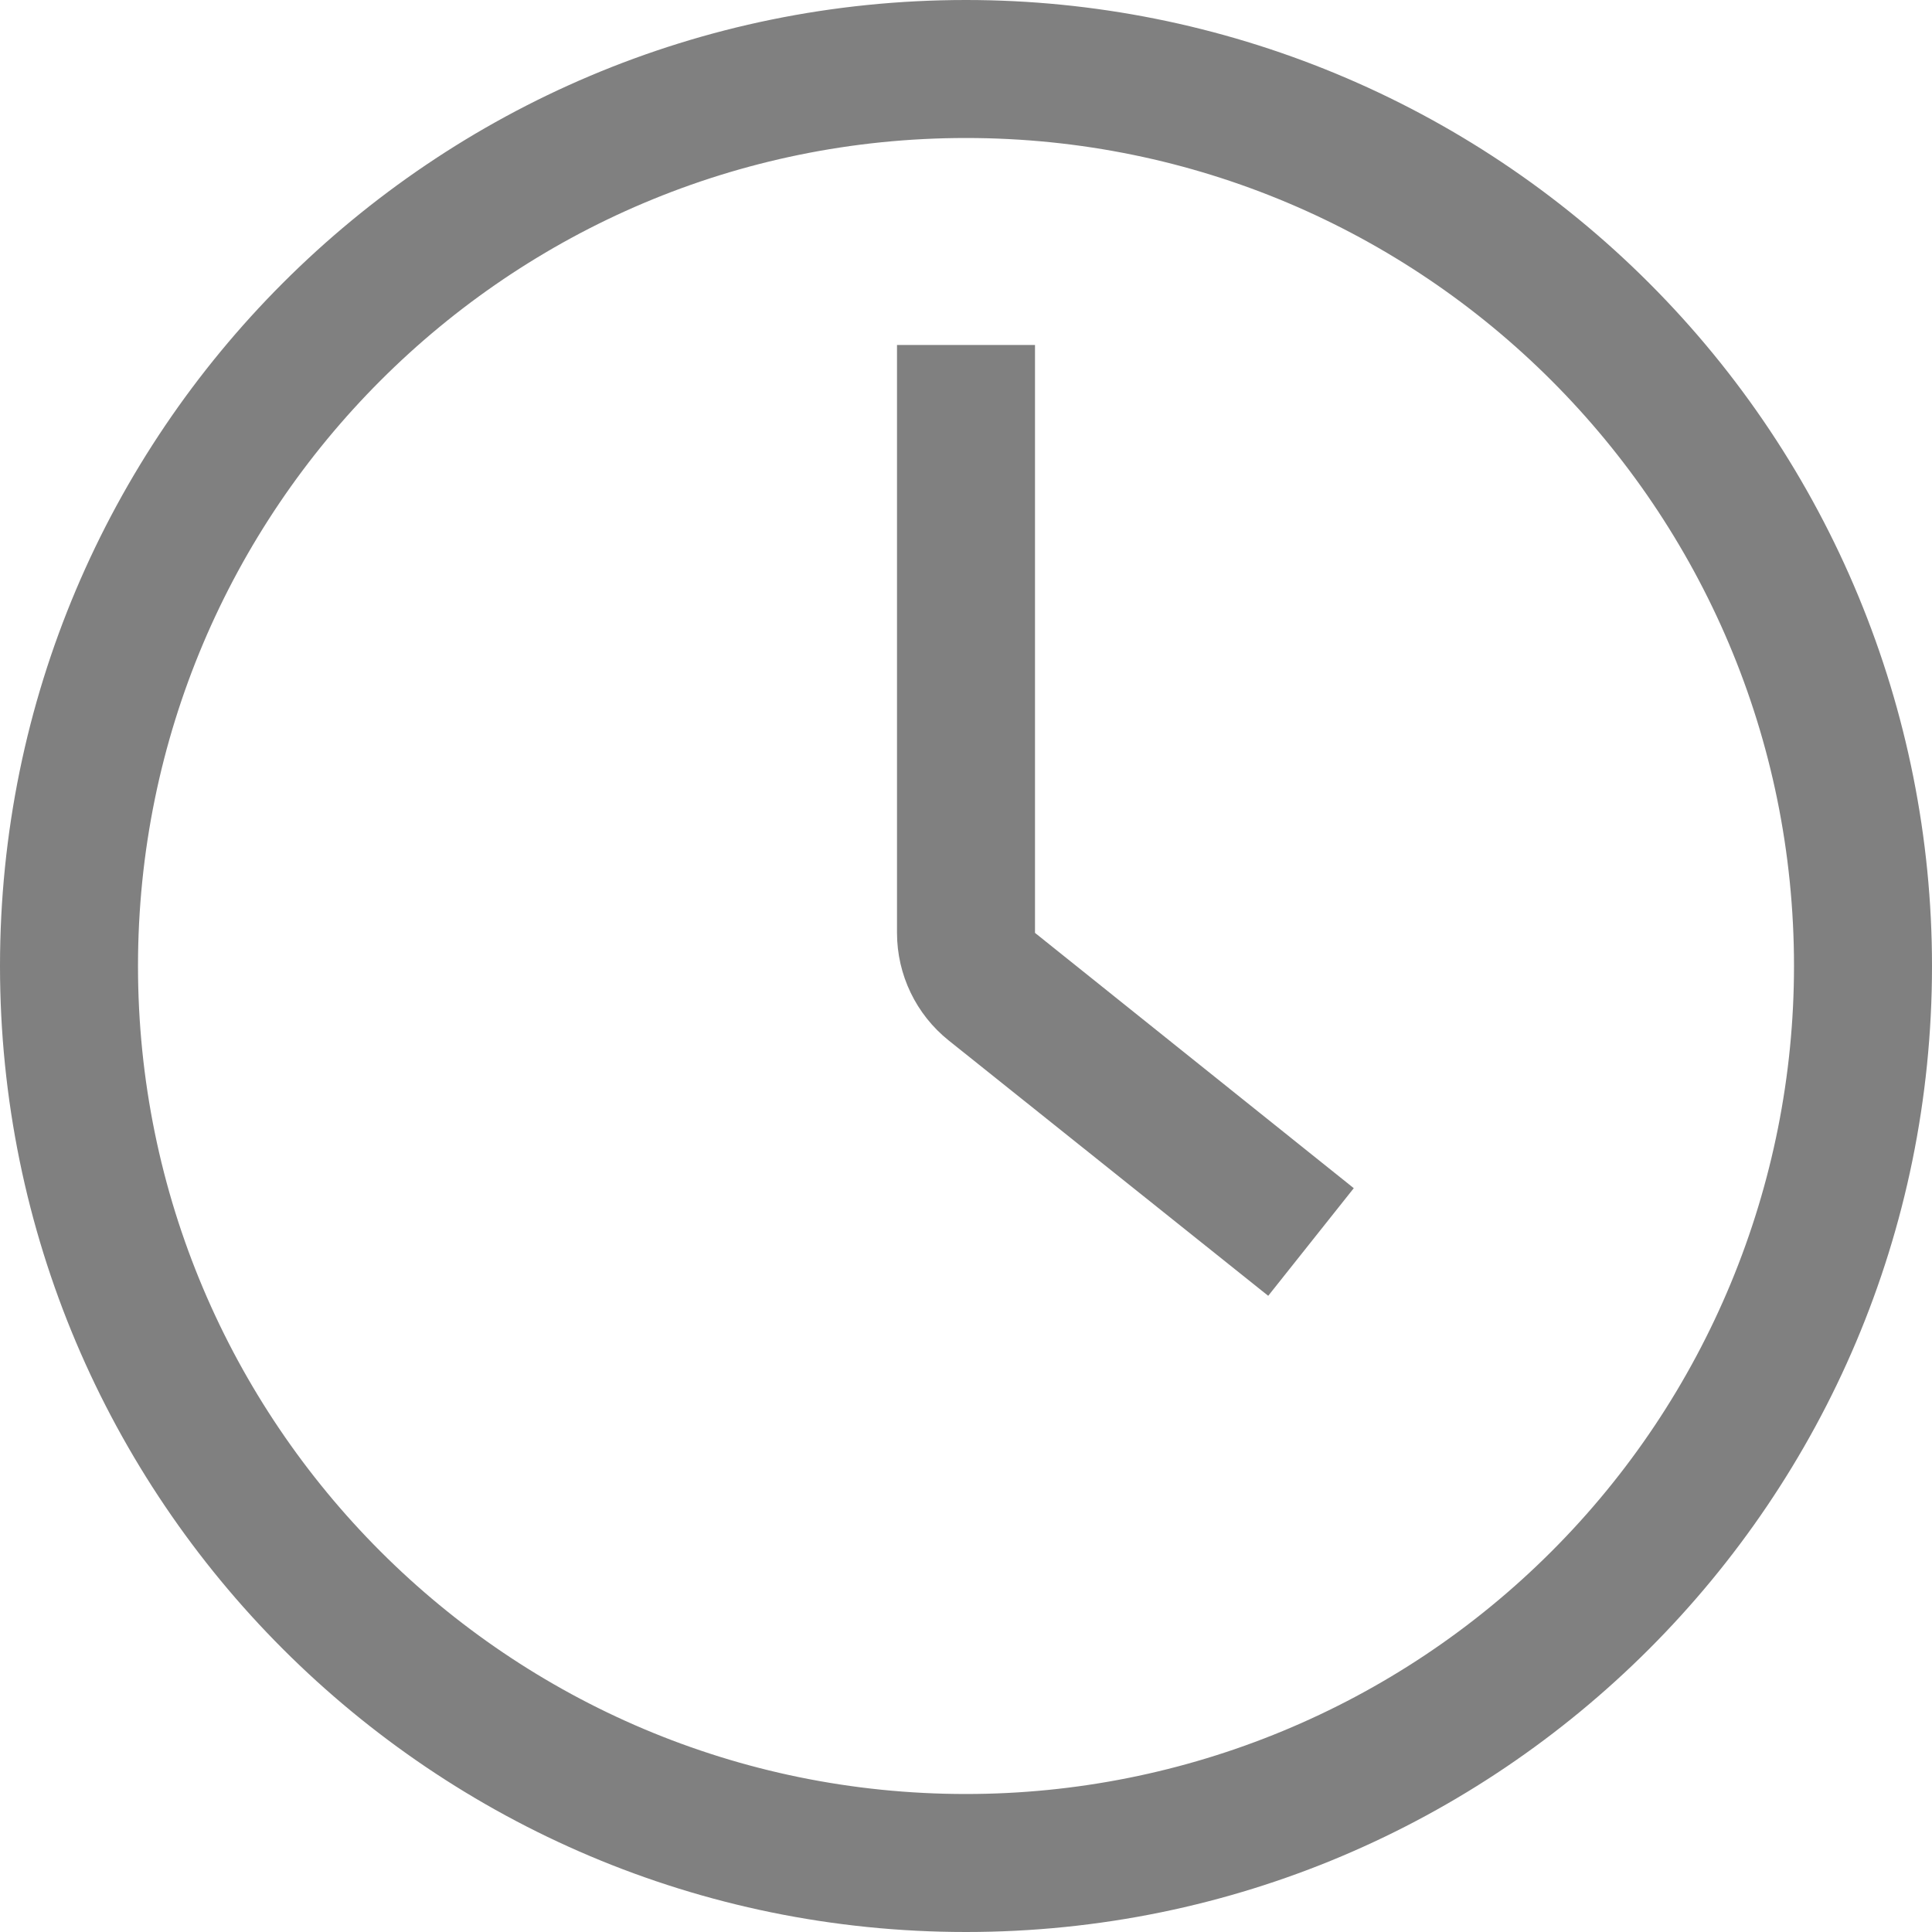
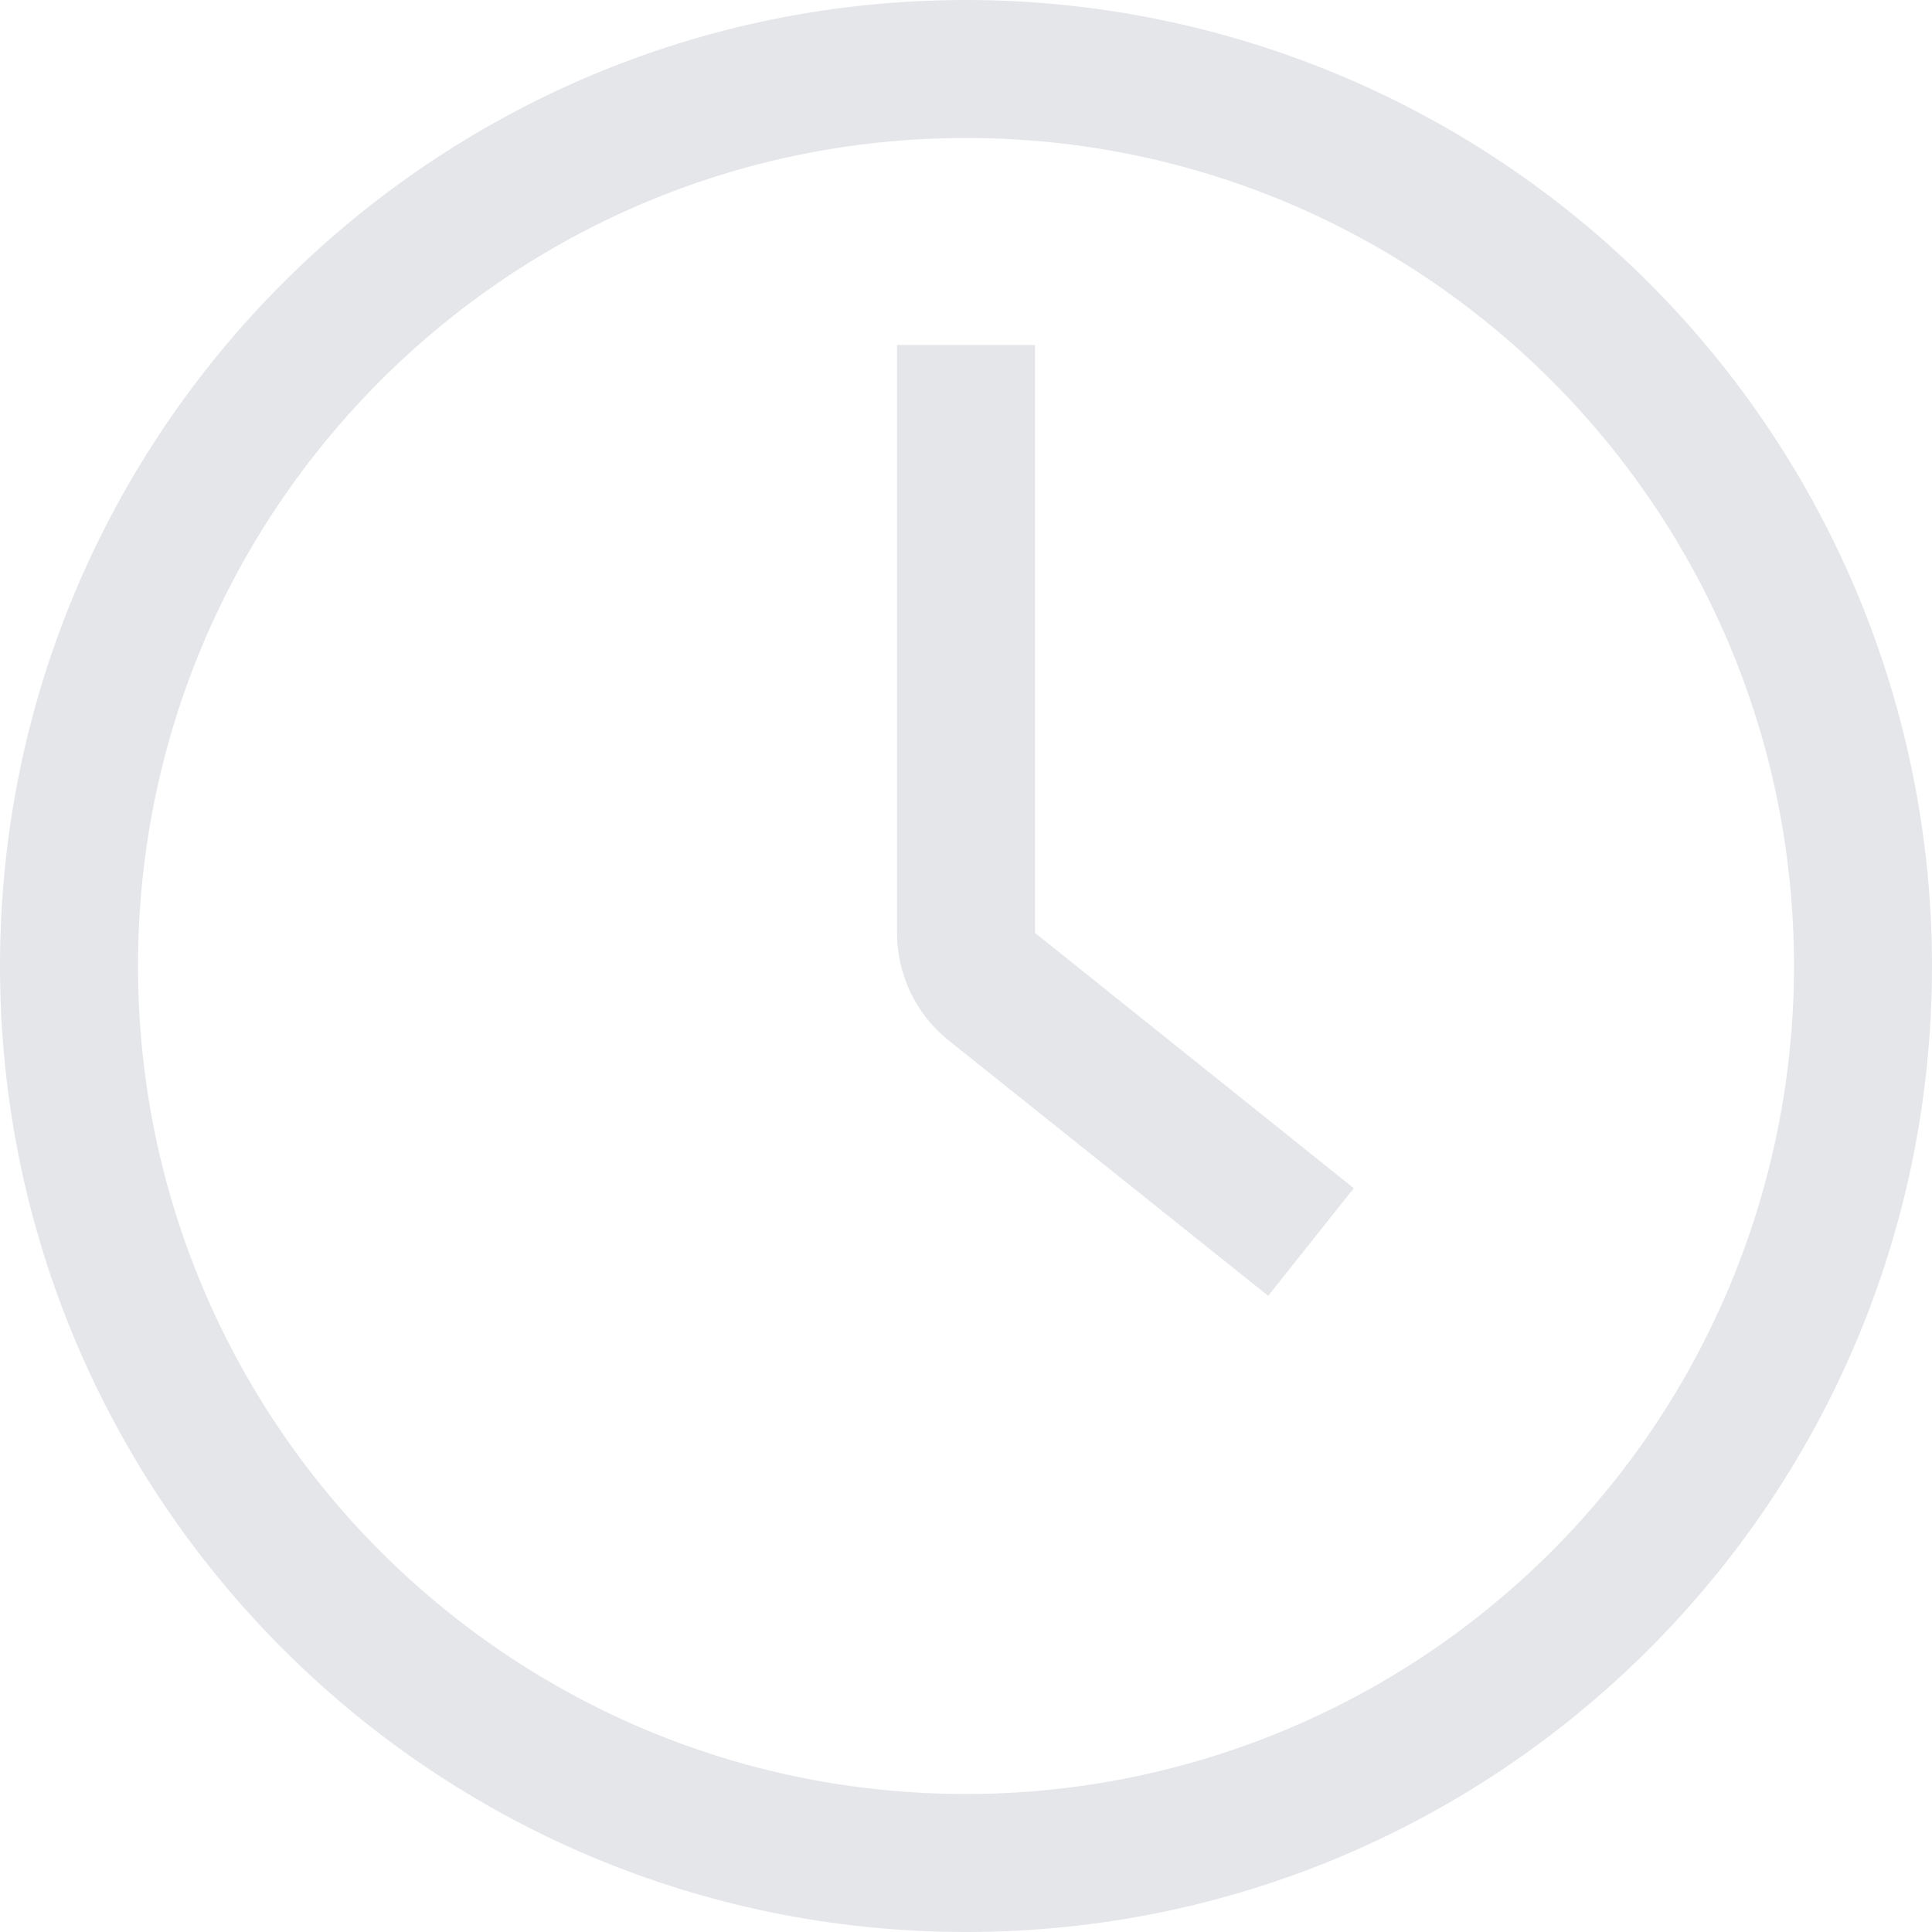
<svg xmlns="http://www.w3.org/2000/svg" width="28px" height="28px" viewBox="0 0 28 28" version="1.1">
  <defs>
    <filter id="filter-1">
-       <feColorMatrix in="SourceGraphic" type="matrix" values="0 0 0 0 0 0 0 0 0 0 0 0 0 0 0 0 0 0 0.497 0" />
+       <feColorMatrix in="SourceGraphic" type="matrix" values="0 0 0 0 0.78 0 0 0 0 0.792 0 0 0 0 0.816 0 0 0 1 0" />
    </filter>
  </defs>
-   <g id="页面-1" stroke="none" stroke-width="1" fill="none" fill-rule="evenodd">
-     <g id="icon修改" transform="translate(-81, -32)">
-       <g id="Outlined/UI/time" transform="translate(79, 30)" filter="url(#filter-1)">
+   <g id="2.0" stroke="none" stroke-width="1" fill="none" fill-rule="evenodd">
+     <g id="切图" transform="translate(-4688, -5220)">
+       <g id="Outlined/UI/time" transform="translate(4686, 5218)" filter="url(#filter-1)">
        <g>
          <path d="M16,2 C19.713,2 23.274,3.475 25.899,6.101 C28.525,8.726 30,12.287 30,16 C30,23.732 23.732,30 16,30 C8.268,30 2,23.732 2,16 C2,8.268 8.268,2 16,2 Z M16,4 C9.373,4 4,9.373 4,16 C4,22.627 9.373,28 16,28 C19.183,28 22.235,26.736 24.485,24.485 C26.736,22.235 28,19.183 28,16 C28,9.373 22.627,4 16,4 Z M17,7 L17,15.52 L21.62,19.22 L20.38,20.78 L15.75,17.08 C15.276,16.701 15,16.127 15,15.52 L15,15.52 L15,7 L17,7 Z" id="Style" fill="#252C32" />
        </g>
      </g>
    </g>
  </g>
</svg>
